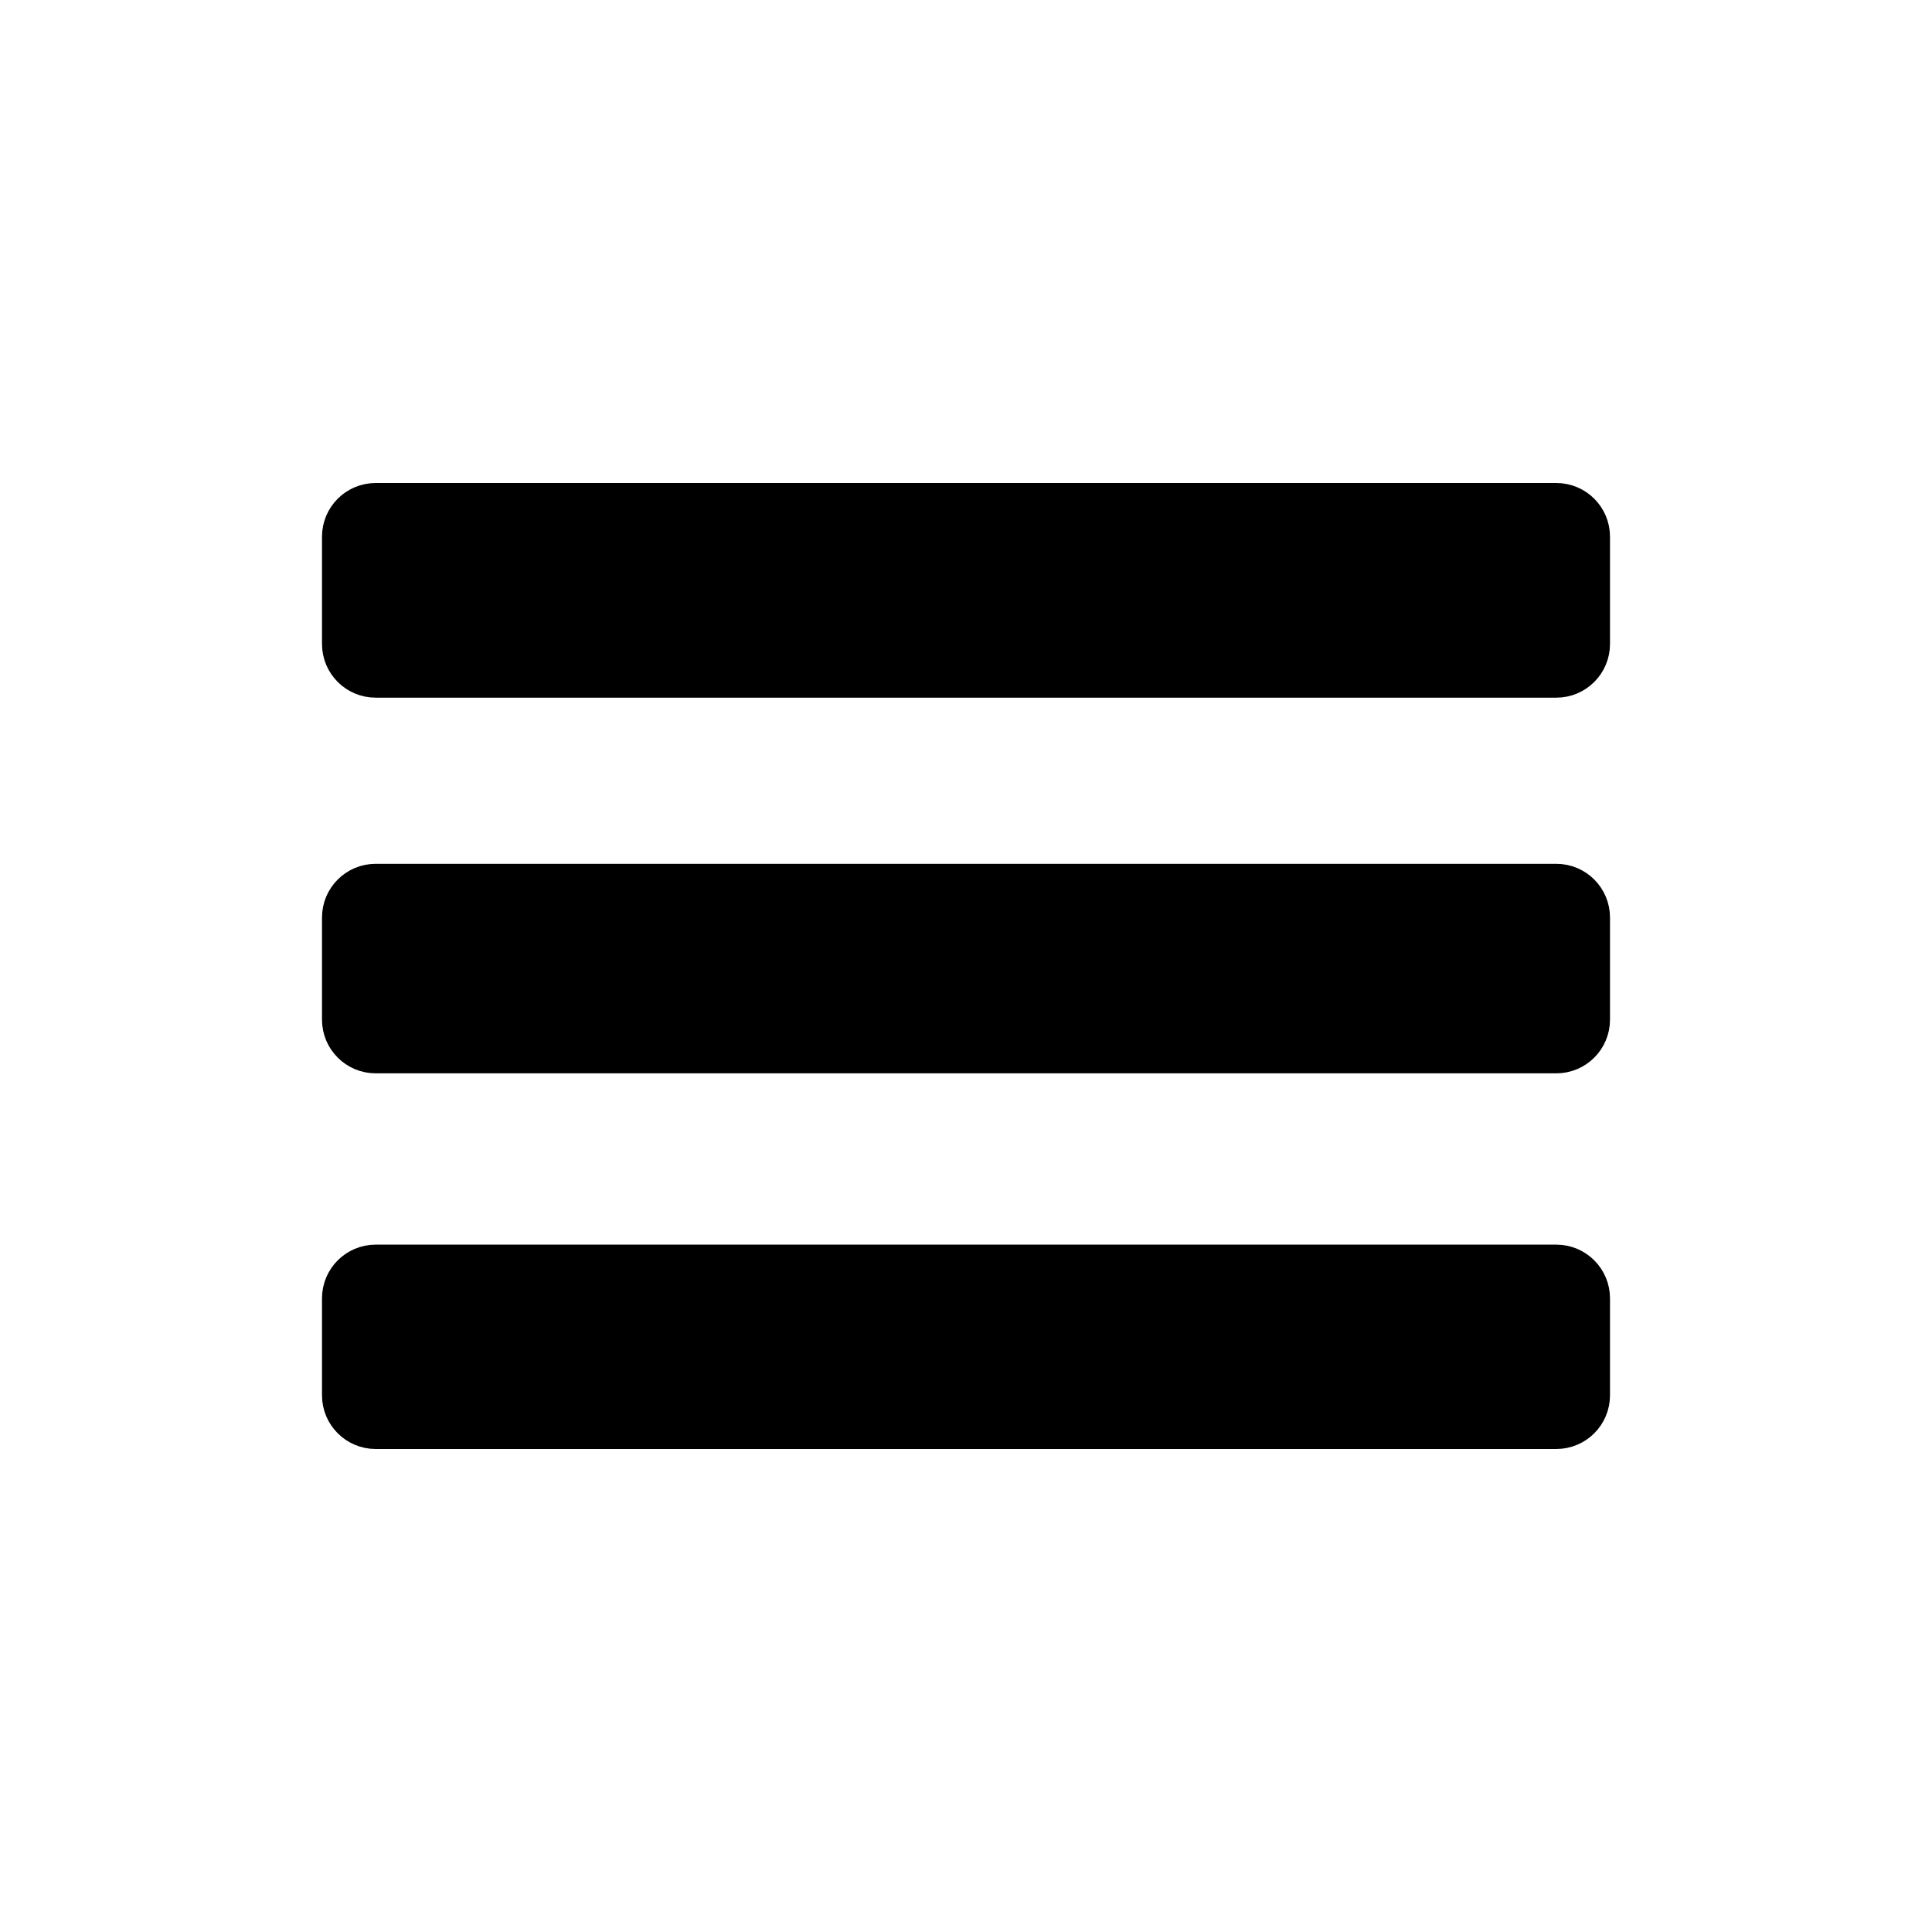
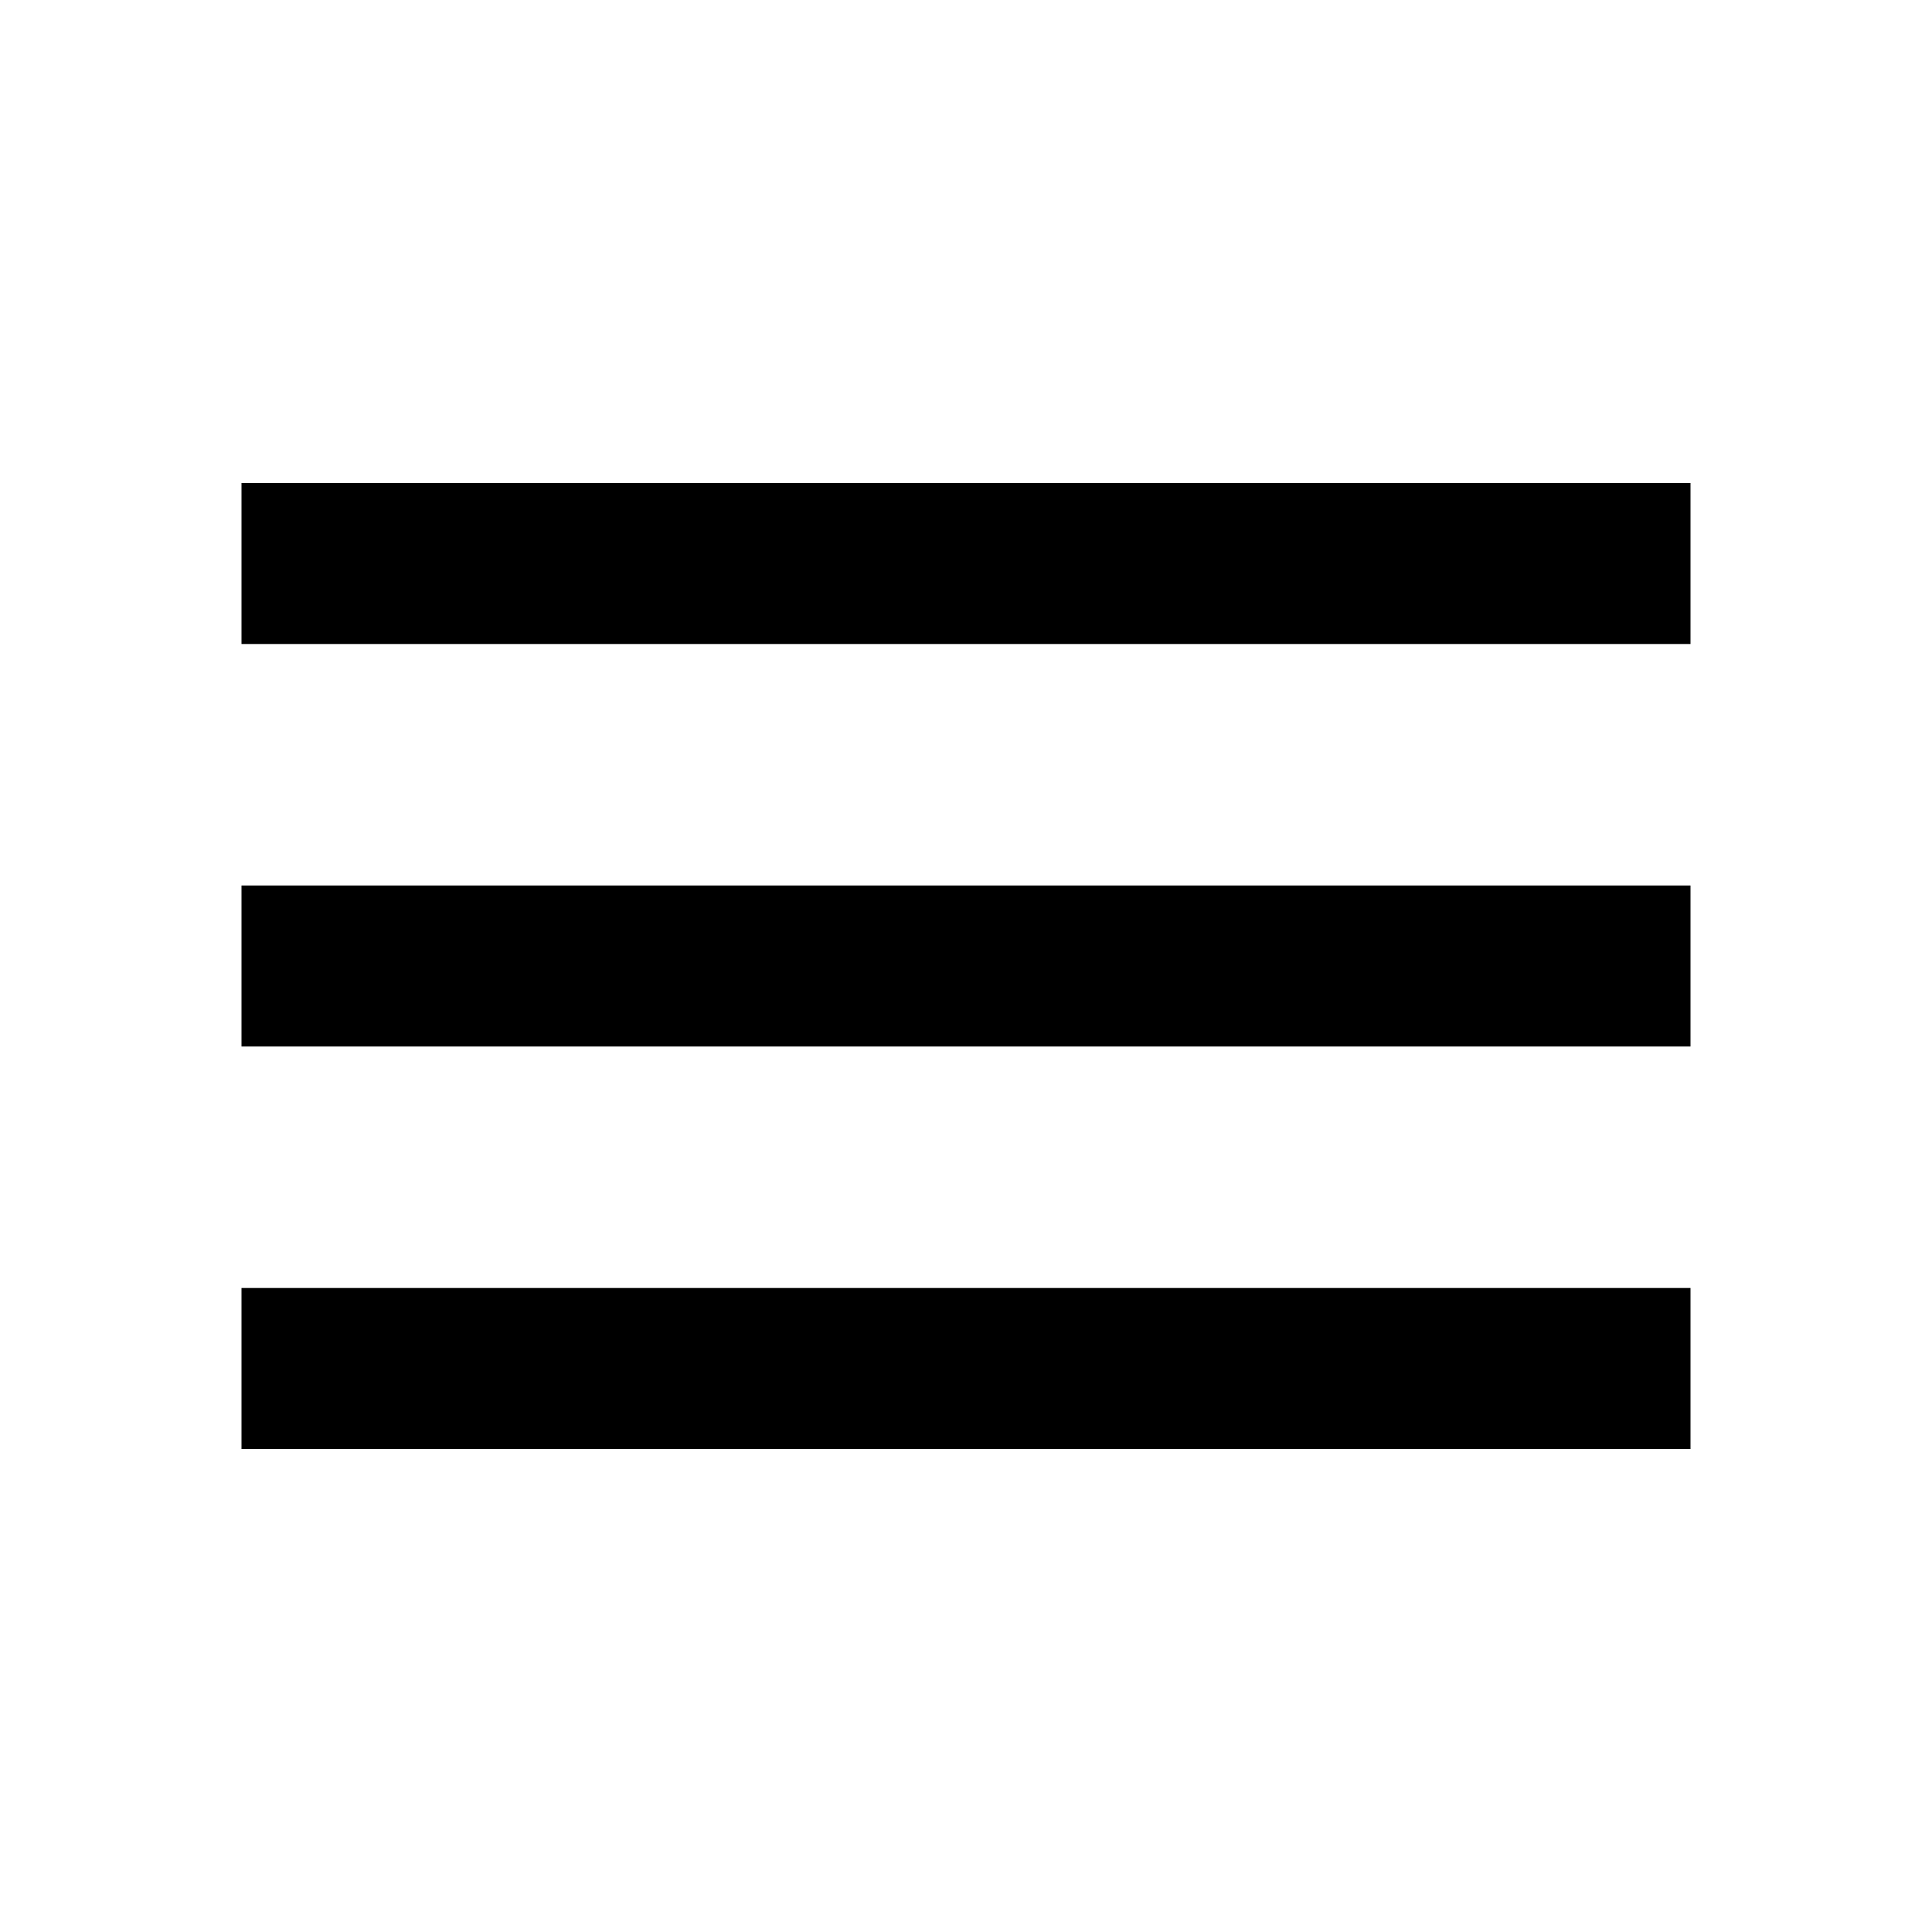
- <svg xmlns="http://www.w3.org/2000/svg" width="36" height="36" viewBox="0 0 36 36" fill="none">
-   <path d="M29 26.5H7C6.724 26.5 6.5 26.276 6.5 26V24.192C6.5 23.916 6.724 23.692 7 23.692H29C29.276 23.692 29.5 23.916 29.5 24.192V26C29.5 26.276 29.276 26.5 29 26.5ZM29 19.5H7C6.724 19.5 6.5 19.276 6.5 19V17.096C6.5 16.82 6.724 16.596 7 16.596H29C29.276 16.596 29.5 16.82 29.5 17.096V19C29.5 19.276 29.276 19.5 29 19.5ZM6.5 12V10C6.5 9.724 6.724 9.5 7 9.5H29C29.276 9.5 29.5 9.724 29.5 10V12C29.5 12.276 29.276 12.5 29 12.5H7C6.724 12.5 6.5 12.276 6.5 12Z" fill="black" stroke="black" />
+ <svg xmlns="http://www.w3.org/2000/svg" height="24px" viewBox="0 0 24 24" width="24px" fill="#000000">
+   <path d="M0 0h24v24H0V0z" fill="none" />
+   <path d="M3 18h18v-2H3v2zm0-5h18v-2H3v2zm0-7v2h18V6H3z" />
</svg>
